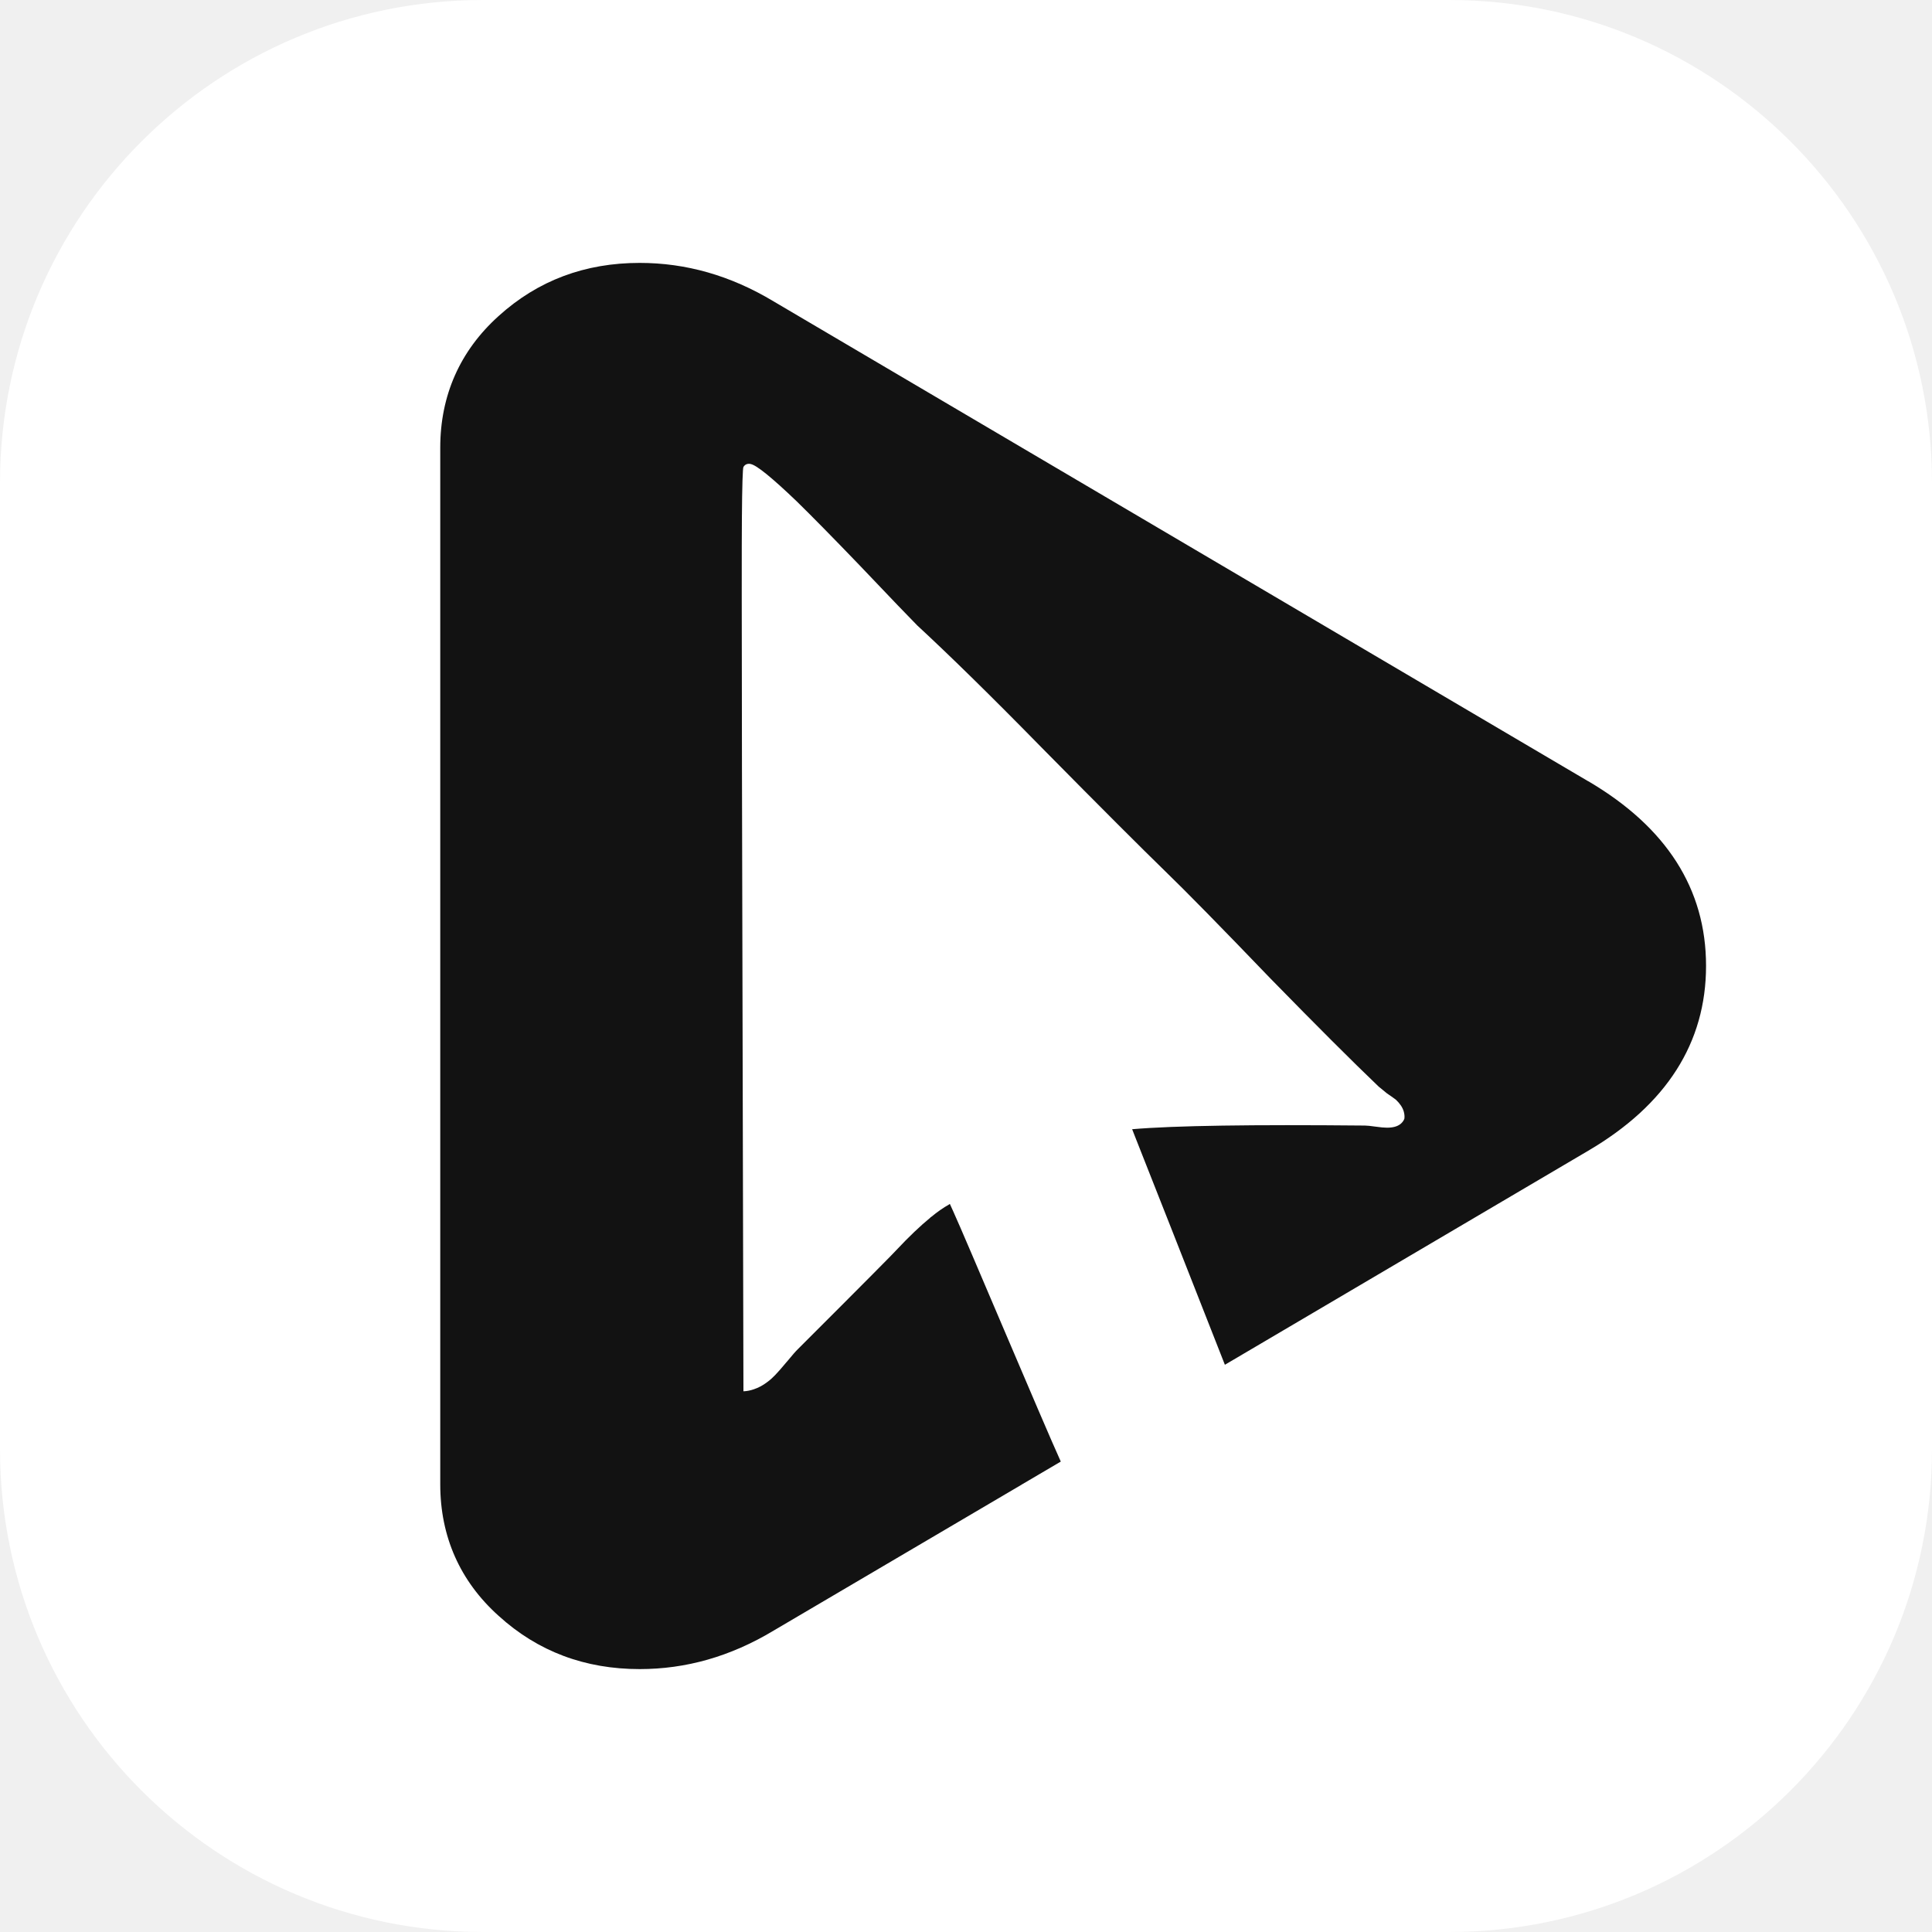
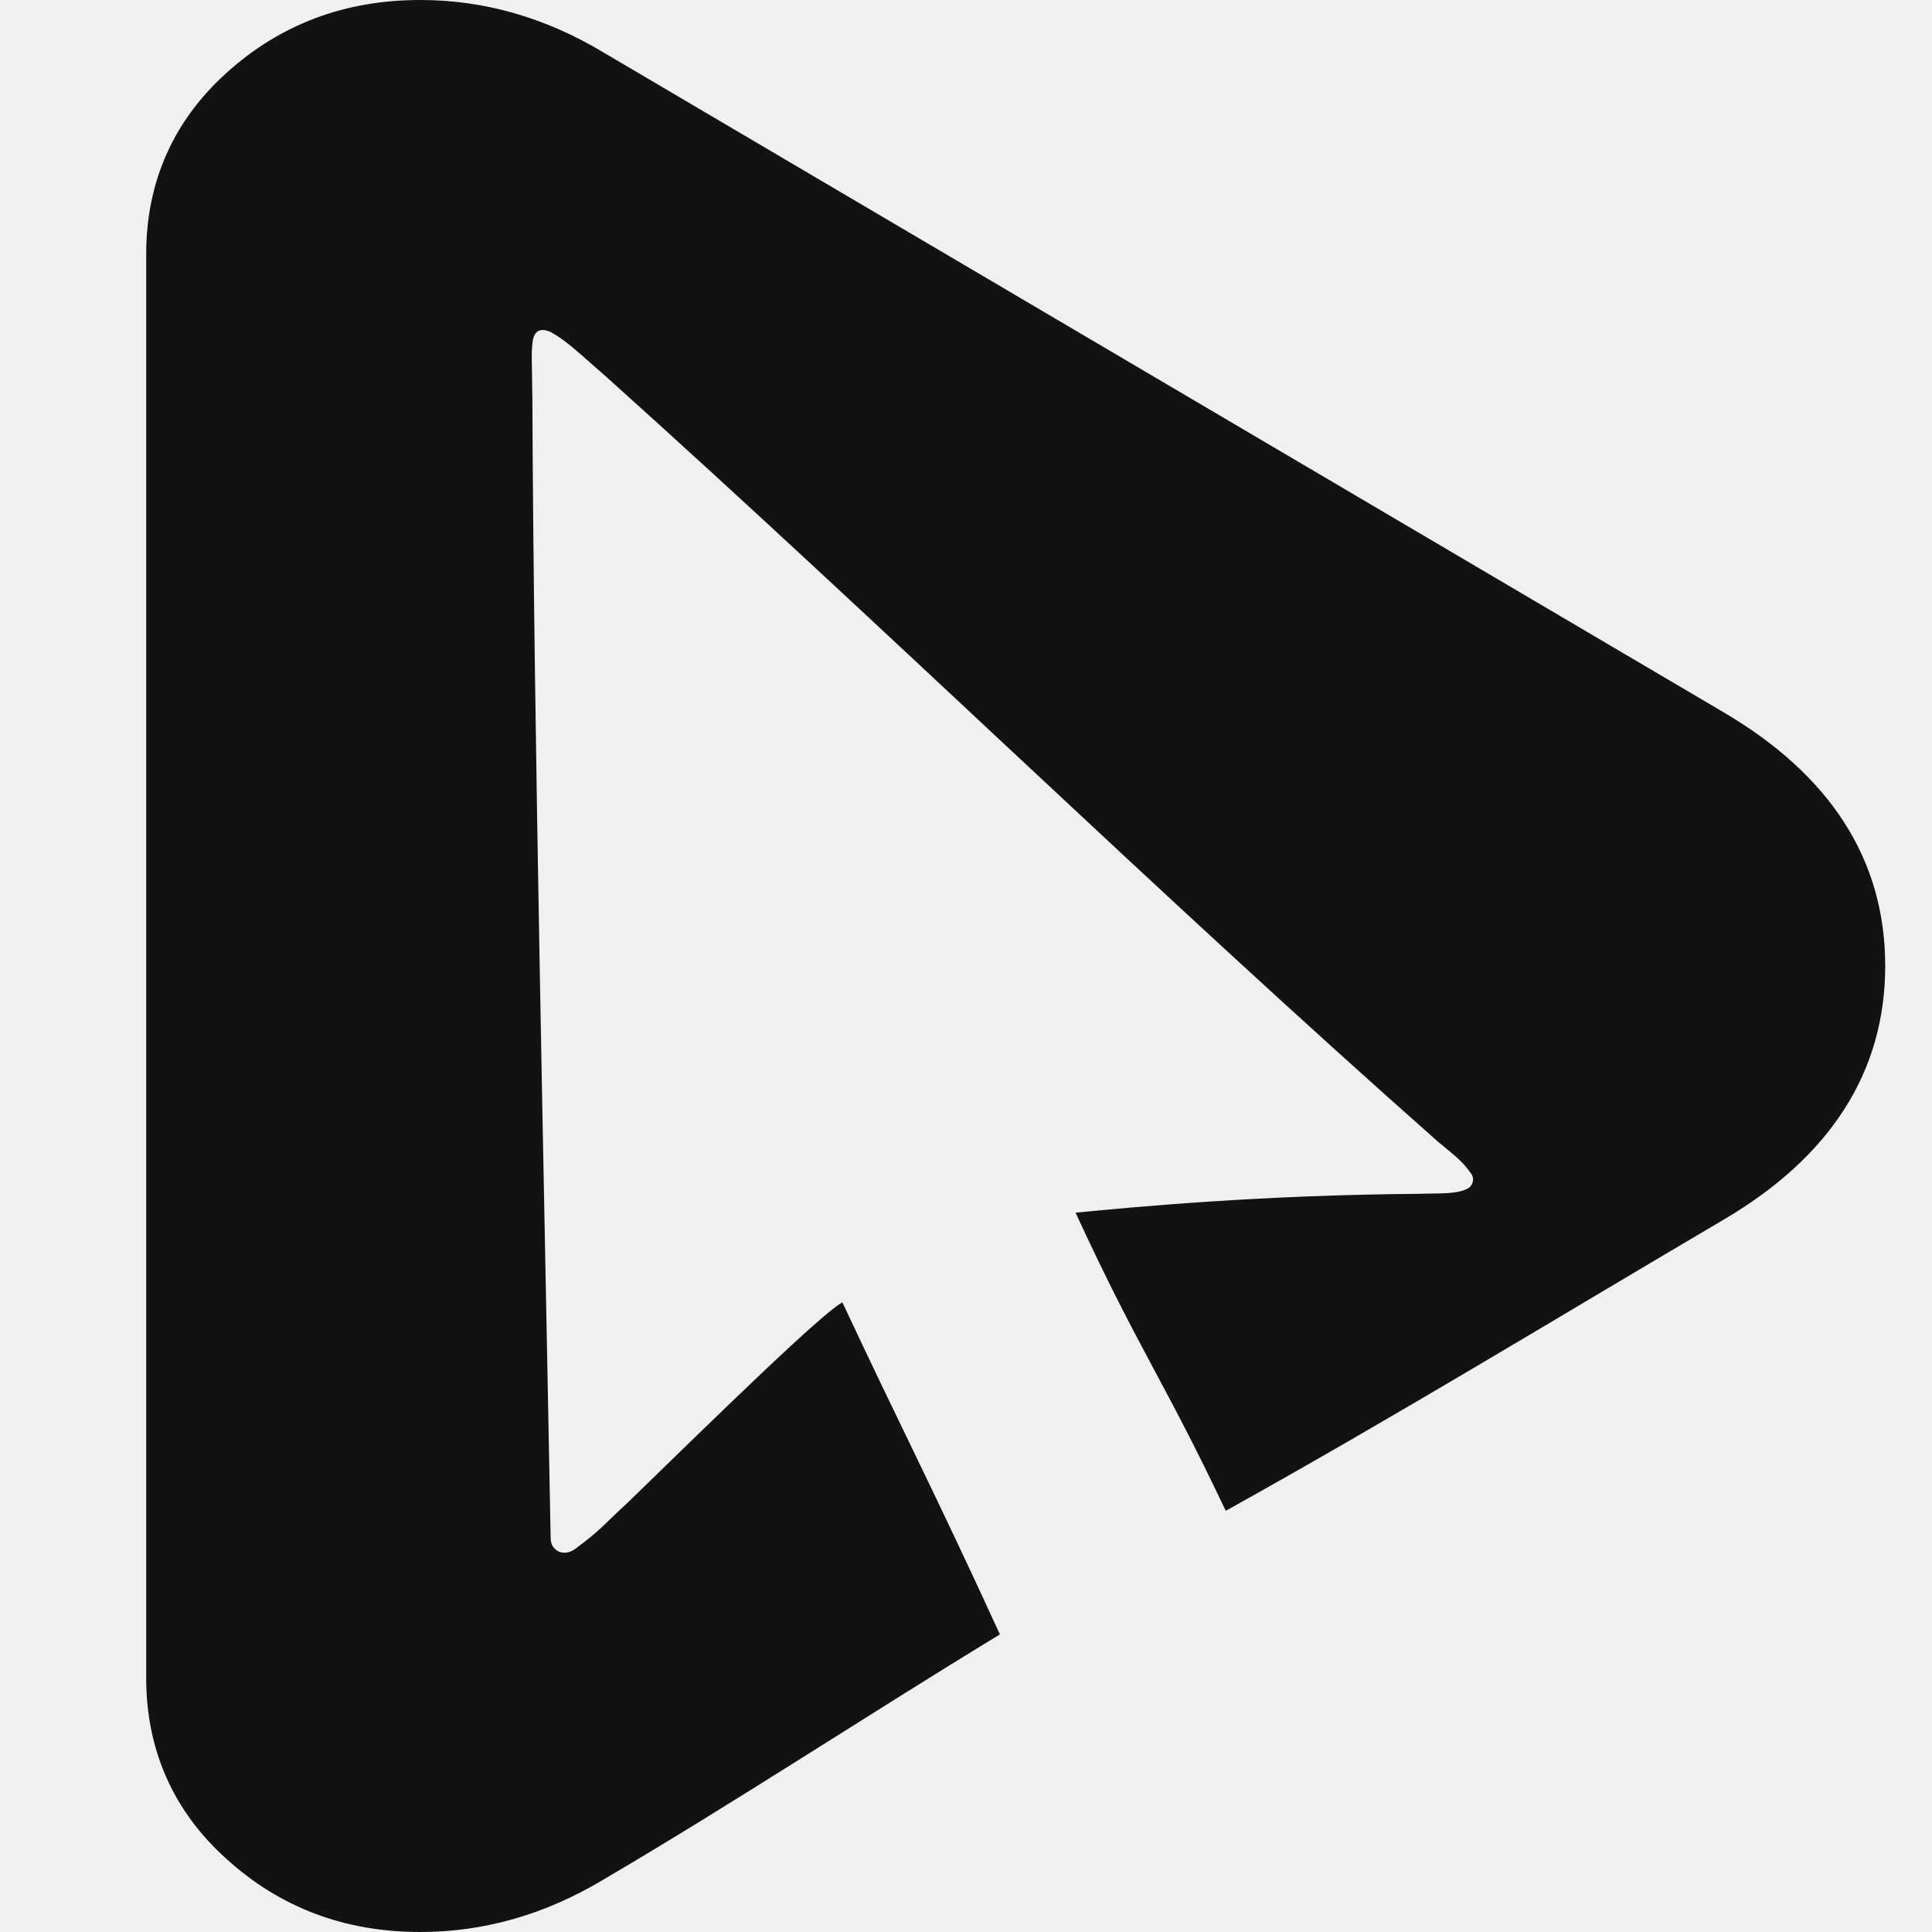
- <svg xmlns="http://www.w3.org/2000/svg" version="1.1" width="1000" height="1000">
-   <g clip-path="url(#SvgjsClipPath1077)">
-     <rect width="1000" height="1000" fill="#ffffff" />
-     <g transform="matrix(9.367117,0,0,9.367117,5.684341886080802e-14,5.684341886080802e-14)">
-       <svg version="1.1" width="106.756" height="106.756">
-         <svg id="klikniplayicon" data-name="klikniplayicon" viewBox="0 0 106.756 106.756" version="1.1" width="106.756" height="106.756">
-           <defs id="defs1">
-             <style id="style1">
+ <svg xmlns="http://www.w3.org/2000/svg" version="1.1" width="77.702" height="77.702">
+   <svg id="SvgjsSvg1066" data-name="klikniplayicon" viewBox="0 0 77.702 77.702" version="1.1" width="77.702" height="77.702">
+     <defs id="SvgjsDefs1065">
+       <style id="SvgjsStyle1064">
      .cls-1 {
        fill: #121212;
        stroke-width: 0px;
      }
    </style>
-             <clipPath id="SvgjsClipPath1077">
-               <rect width="1000" height="1000" x="0" y="0" rx="250" ry="250" />
-             </clipPath>
-           </defs>
-           <circle style="fill:#ffffff" id="path2" cx="53.378" cy="53.378" r="53.378" />
-           <path class="cls-1" d="M 87.762,43.171 42.75,16.655 c -2.395,-1.442 -4.862,-2.128 -7.401,-2.128 -3.009,0 -5.619,0.959 -7.805,2.943 -2.128,1.919 -3.217,4.386 -3.217,7.264 v 57.288 c 0,2.878 1.09,5.345 3.217,7.257 2.186,1.991 4.797,2.95 7.805,2.95 2.539,0 5.006,-0.685 7.401,-2.128 l 13.64,-8.027 0.085,-0.052 2.141,-1.26 C 57.617,78.563 53.29,68.278 52.683,66.959 v 0 c -0.072,-0.163 -0.137,-0.3 -0.196,-0.431 -0.02,0.007 -0.033,0.013 -0.052,0.033 -0.307,0.17 -0.633,0.398 -0.992,0.692 -0.02,0 -0.033,0.02 -0.039,0.033 -0.555,0.457 -1.175,1.044 -1.86,1.775 0,0.02 -1.808,1.847 -5.436,5.469 -0.137,0.131 -0.339,0.365 -0.613,0.698 -0.013,0.02 -0.033,0.039 -0.046,0.052 -0.268,0.326 -0.476,0.555 -0.62,0.705 -0.137,0.144 -0.274,0.268 -0.418,0.372 -0.007,0 -0.02,0.013 -0.033,0.026 -0.228,0.17 -0.47,0.3 -0.724,0.385 -0.189,0.065 -0.379,0.104 -0.574,0.111 -0.078,-29.877 -0.111,-45.965 -0.085,-48.249 0.013,-1.827 0.046,-2.767 0.085,-2.826 0.078,-0.131 0.202,-0.196 0.379,-0.17 0,0 0,0 0.02,0.007 0.326,0.059 1.168,0.744 2.539,2.056 0.835,0.816 1.991,1.991 3.465,3.524 1.769,1.86 2.832,2.969 3.204,3.341 1.743,1.612 4.027,3.844 6.84,6.716 3.348,3.394 5.626,5.665 6.807,6.813 1.201,1.162 3.159,3.159 5.874,5.985 2.526,2.584 4.51,4.568 5.972,5.965 0.098,0.078 0.248,0.202 0.463,0.379 0.196,0.131 0.339,0.235 0.437,0.307 0.02,0.013 0.039,0.033 0.052,0.039 0.228,0.215 0.372,0.431 0.437,0.659 0.033,0.124 0.052,0.255 0.033,0.392 -0.026,0.072 -0.065,0.137 -0.111,0.189 -0.17,0.209 -0.457,0.307 -0.848,0.307 -0.157,0 -0.365,-0.02 -0.64,-0.059 -0.274,-0.039 -0.47,-0.059 -0.581,-0.059 -6.207,-0.059 -10.494,0 -12.863,0.202 0.046,0.124 0.098,0.255 0.15,0.385 0.124,0.3 3.55,9 4.973,12.628 h 0.007 l 0.078,-0.046 19.997,-11.78 c 4.314,-2.532 6.507,-5.959 6.507,-10.214 0,-4.255 -2.193,-7.668 -6.507,-10.201 z" id="path1" />
-         </svg>
-       </svg>
-     </g>
-   </g>
+     </defs>
+     <path class="cls-1" d="M 69.315,28.644 24.303,2.128 C 21.908,0.685 19.441,0 16.903,0 13.894,0 11.283,0.959 9.097,2.943 6.97,4.862 5.88,7.329 5.88,10.207 v 57.288 c 0,2.878 1.09,5.345 3.217,7.257 2.186,1.991 4.797,2.95 7.805,2.95 2.539,0 5.006,-0.685 7.401,-2.128 5.292,-3.108 10.556,-6.584 15.912,-9.84 -2.697,-5.887 -4.051,-8.463 -6.334,-13.354 -0.794,0.406 -4.997,4.512 -8.657,8.074 -0.875,0.795 -1.029,1.062 -2.103,1.849 -0.441,0.324 -0.965,0.074 -0.974,-0.421 -0.259,-14.061 -0.684,-32.65 -0.735,-45.758 -0.015,-1.767 -0.055,-1.826 0.009,-2.377 0.065,-0.469 0.323,-0.555 0.699,-0.408 0.644,0.35 1.031,0.738 2.284,1.835 11.262,10.113 22.09,20.721 33.432,30.745 0.792,0.655 0.954,0.768 1.324,1.272 0.172,0.235 0.051,0.514 -0.125,0.607 -0.471,0.25 -1.198,0.185 -1.941,0.216 -6.356,0.045 -11.414,0.523 -13.837,0.757 2.565,5.563 3.526,6.681 6.039,11.989 h 0.007 c 6.853,-3.811 13.318,-7.76 20.01,-11.702 4.314,-2.532 6.507,-5.959 6.507,-10.214 0,-4.255 -2.193,-7.668 -6.507,-10.201 z" id="SvgjsPath1063" />
+   </svg>
+   <style>@media (prefers-color-scheme: light) { :root { filter: none; } }
+ @media (prefers-color-scheme: dark) { :root { filter: invert(100%); } }
+ </style>
</svg>
